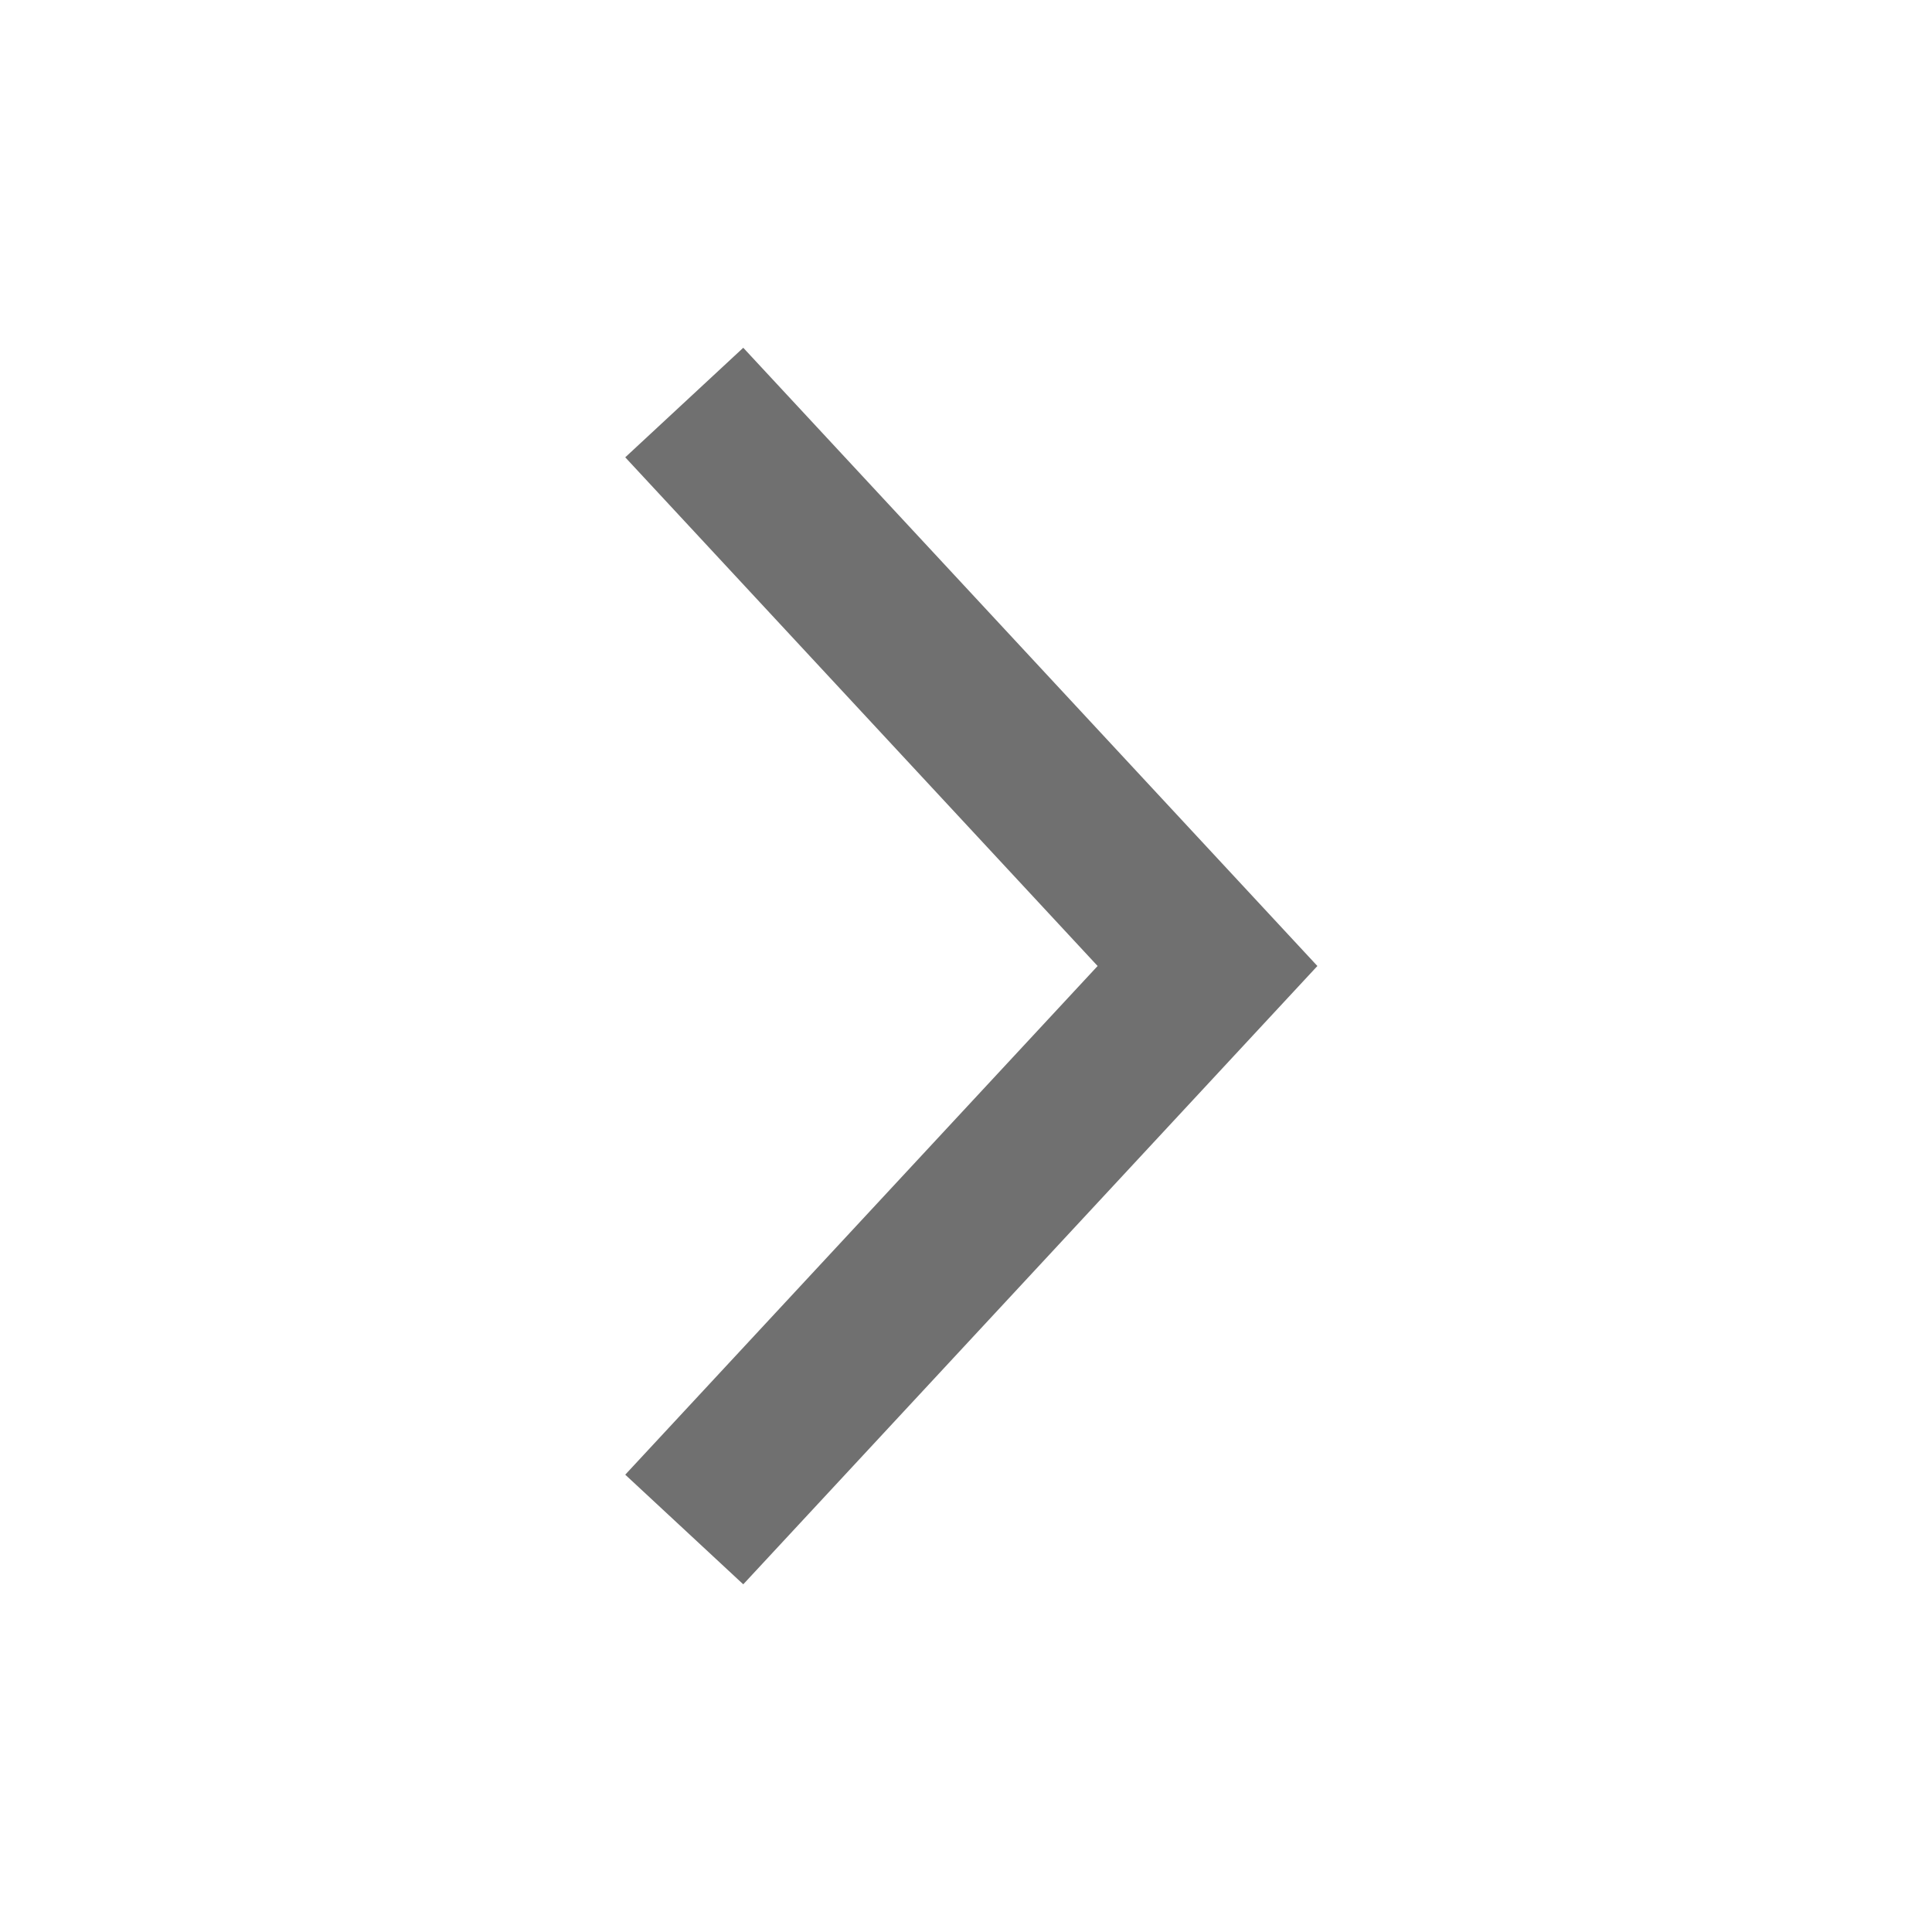
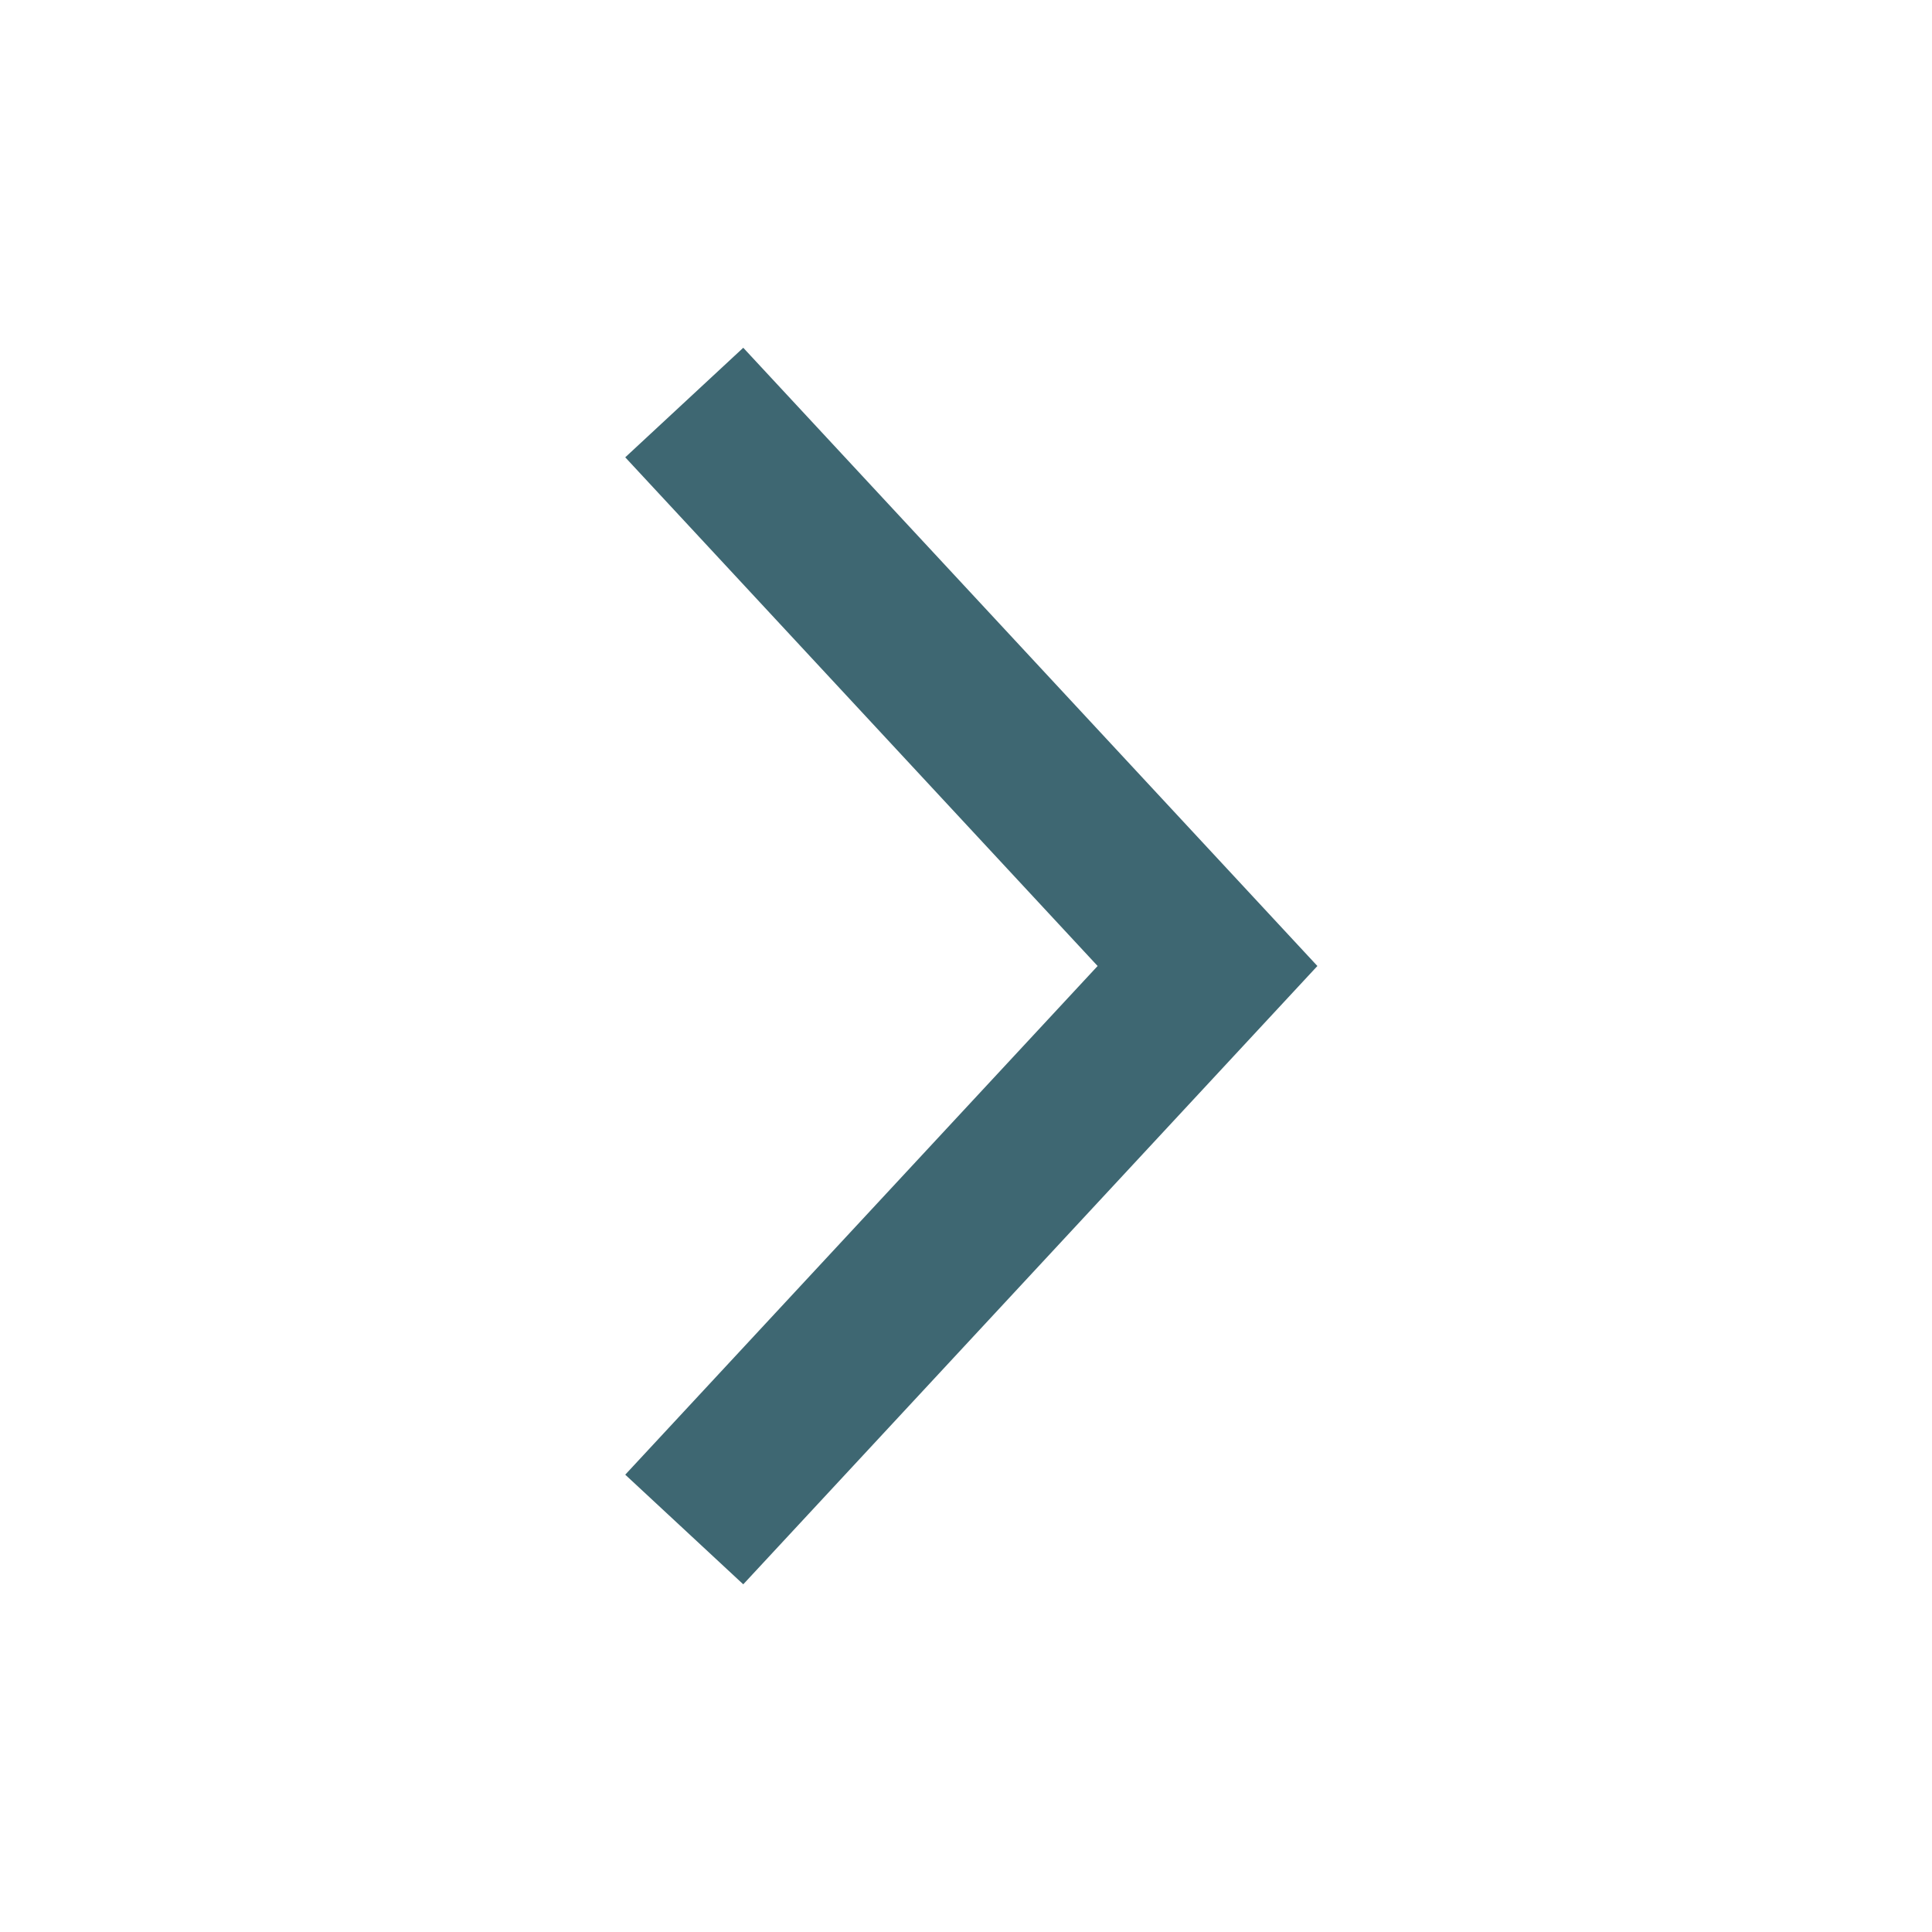
<svg xmlns="http://www.w3.org/2000/svg" width="24" height="24" viewBox="0 0 24 24">
  <defs>
    <style type="text/css">
-             .cls-1{fill:#707070}.cls-2{fill:none}
+             .cls-1{fill:#3e6772}.cls-2{fill:none}
        </style>
  </defs>
  <g id="ic_chevron_right" transform="rotate(-90 12 12)">
    <g id="Group_8822" data-name="Group 8822">
      <path id="Path_18879" d="M12 16.365L4.319 9.233l1.362-1.466L12 13.635l6.319-5.868 1.361 1.466z" class="cls-1" data-name="Path 18879" />
    </g>
    <path id="Rectangle_4407" d="M0 0h24v24H0z" class="cls-2" data-name="Rectangle 4407" />
  </g>
</svg>
